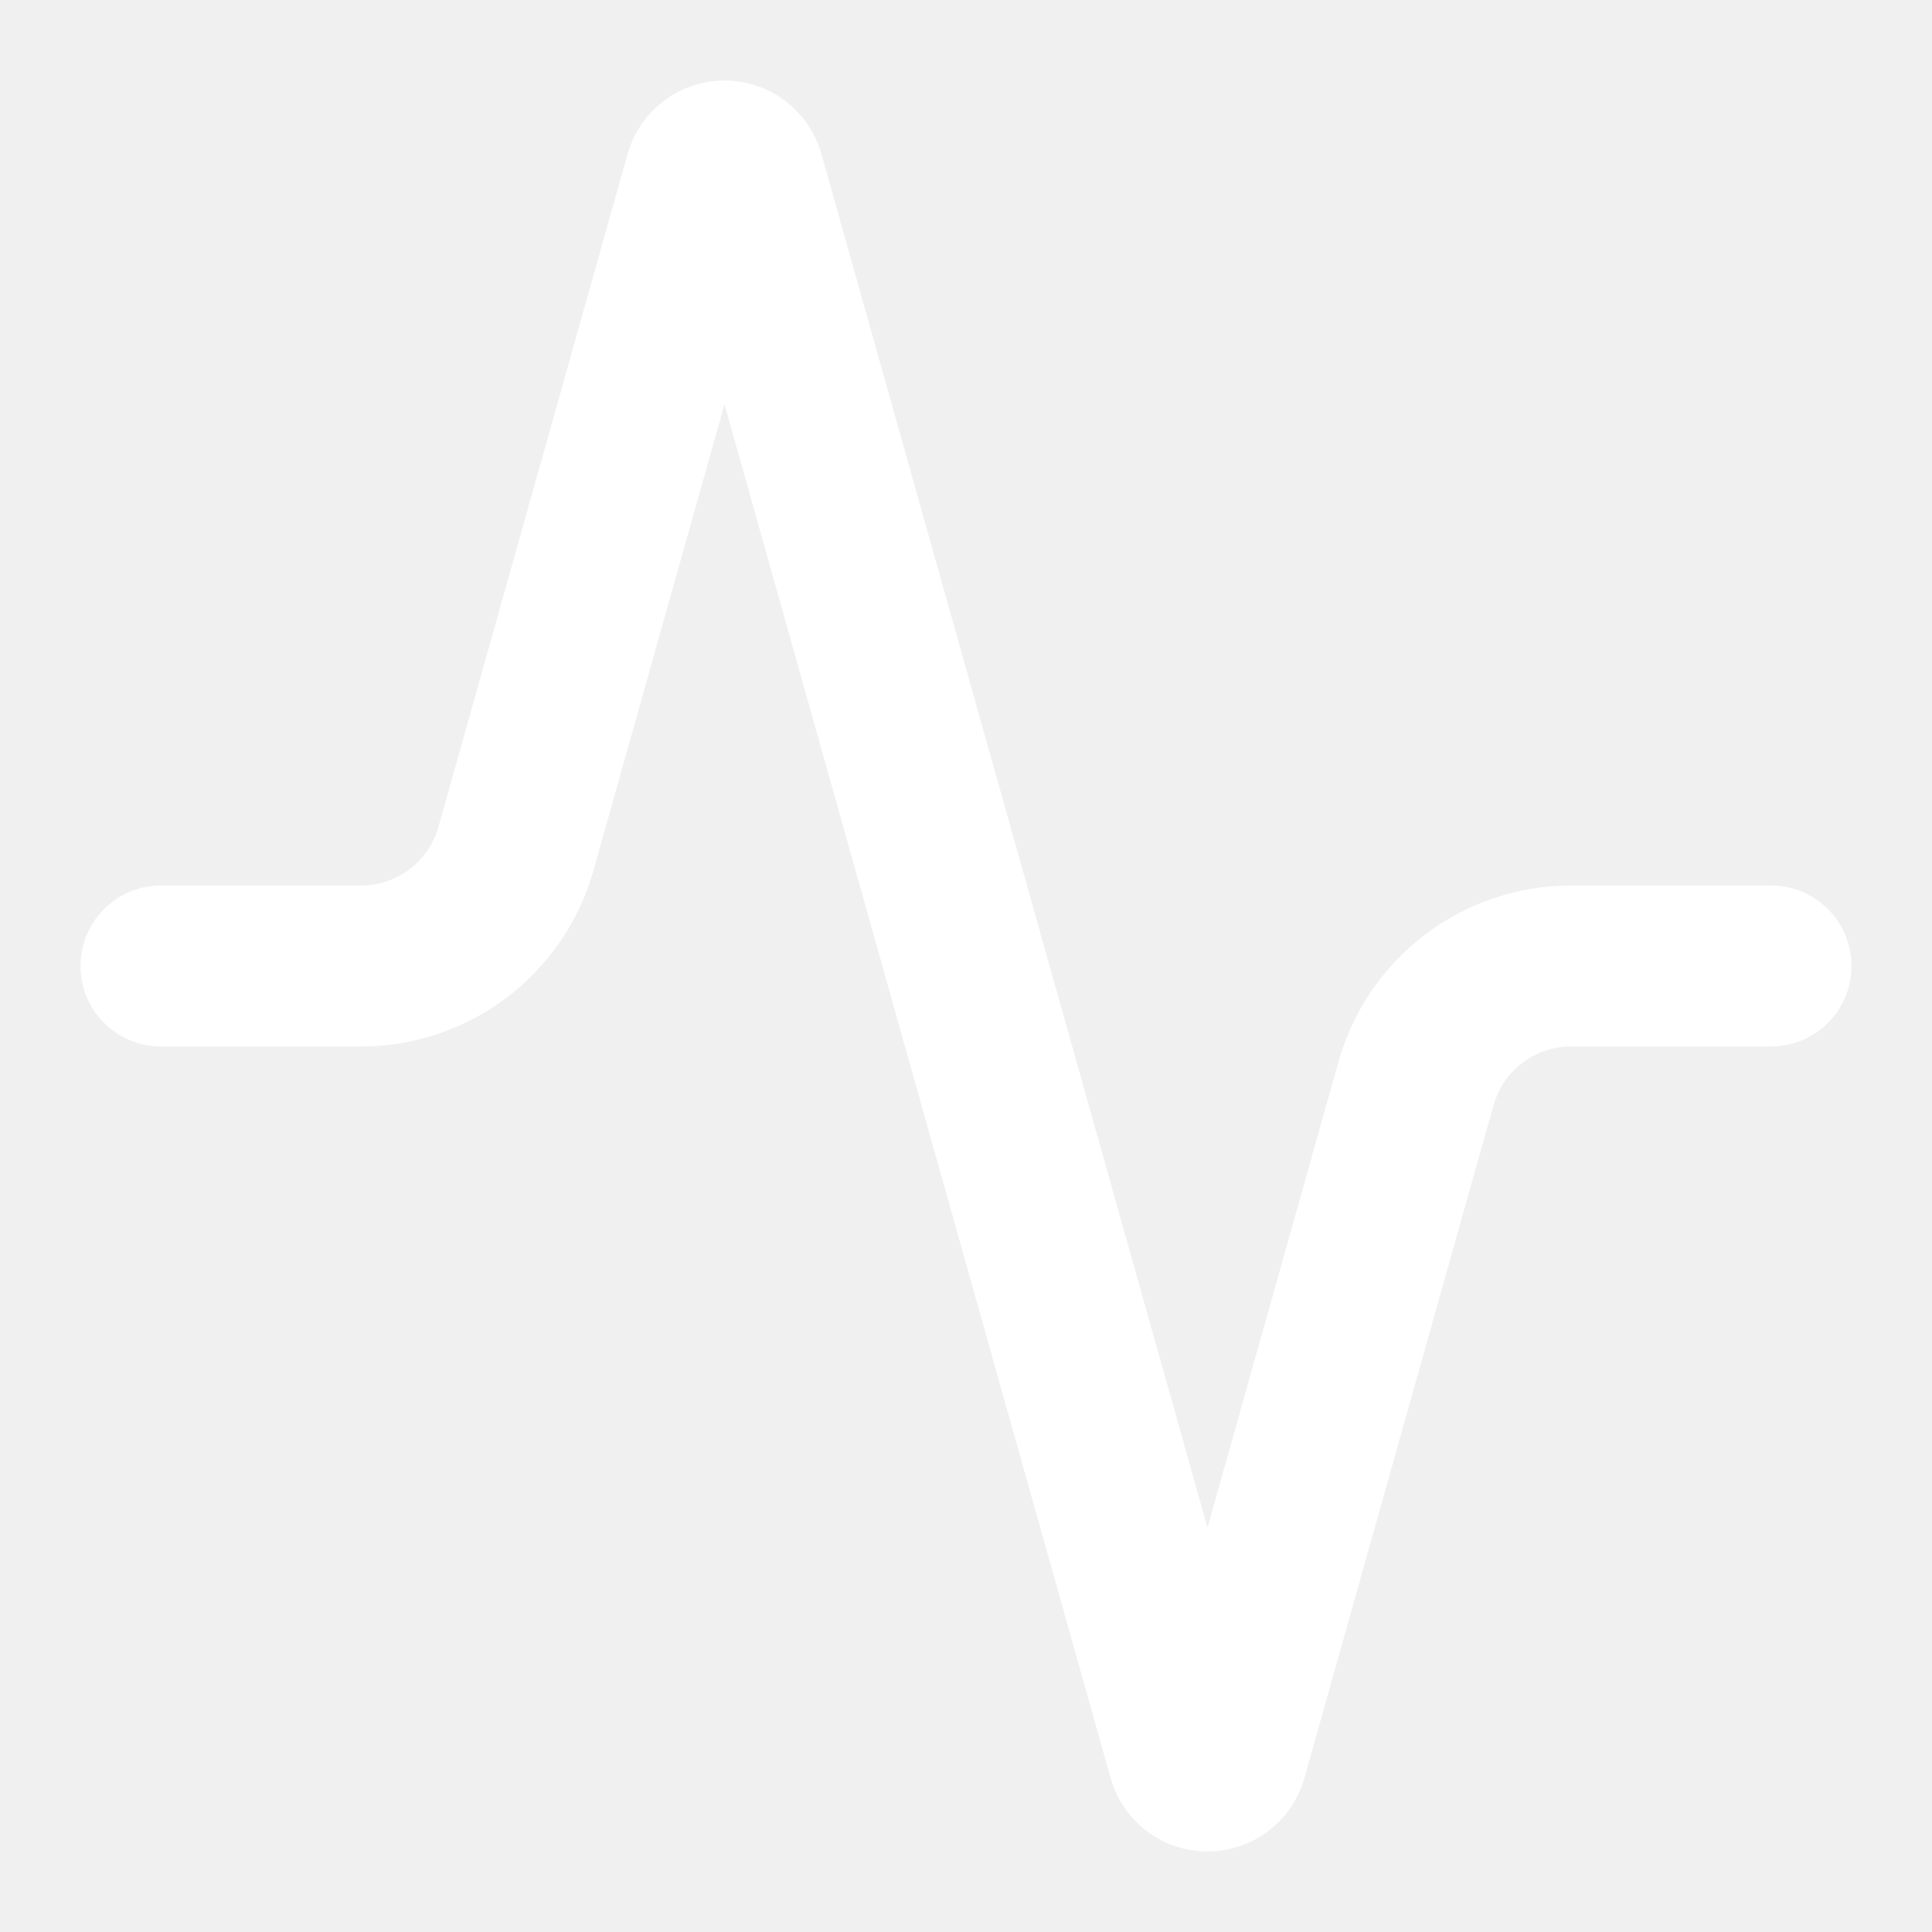
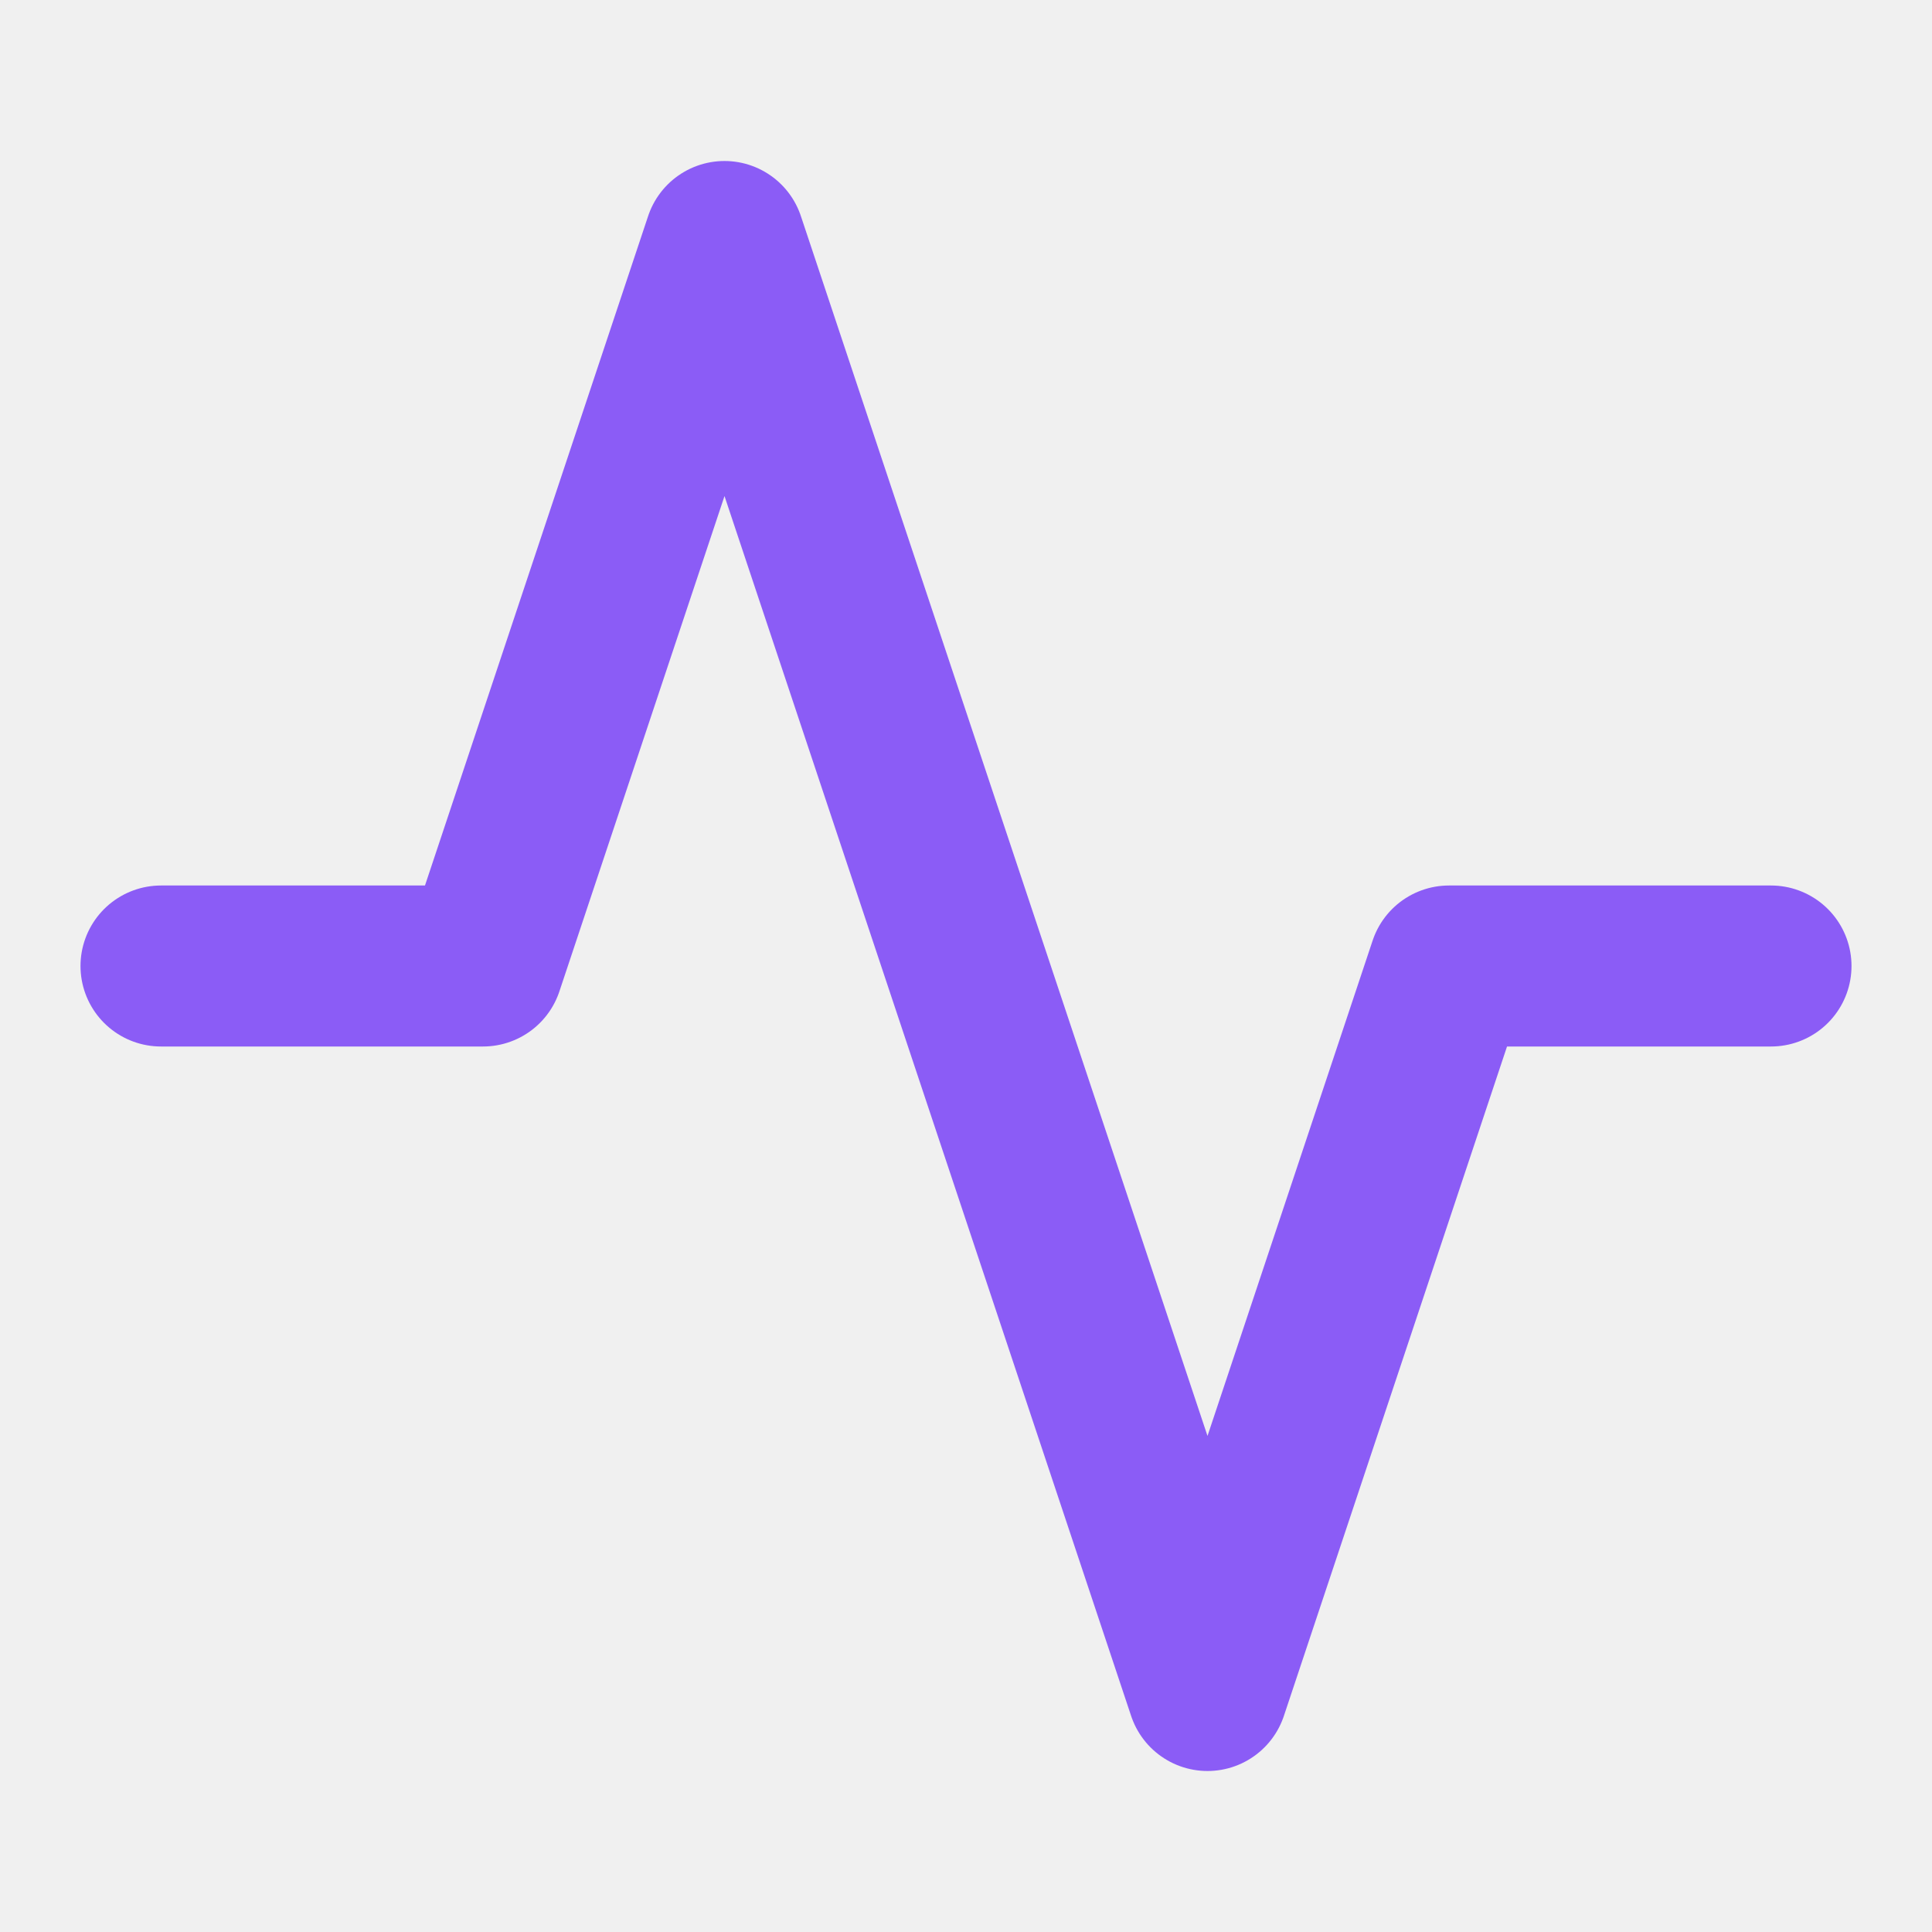
- <svg xmlns="http://www.w3.org/2000/svg" width="24" height="24" viewBox="0 0 24 24" fill="none" stroke="#ffffff" stroke-width="2" stroke-linecap="round" stroke-linejoin="round" class="lucide lucide-activity">
-   <path d="M22 12h-2.48a2 2 0 0 0-1.93 1.46l-2.35 8.36a.25.25 0 0 1-.48 0L9.24 2.18a.25.25 0 0 0-.48 0l-2.35 8.36A2 2 0 0 1 4.49 12H2" />
+ <svg xmlns="http://www.w3.org/2000/svg" width="24" height="24" viewBox="0 0 24 24" fill="none" stroke="#8b5cf6" stroke-width="2" stroke-linecap="round" stroke-linejoin="round">
+   <path d="M22 12h-4l-3 9L9 3l-3 9H2" />
</svg>
